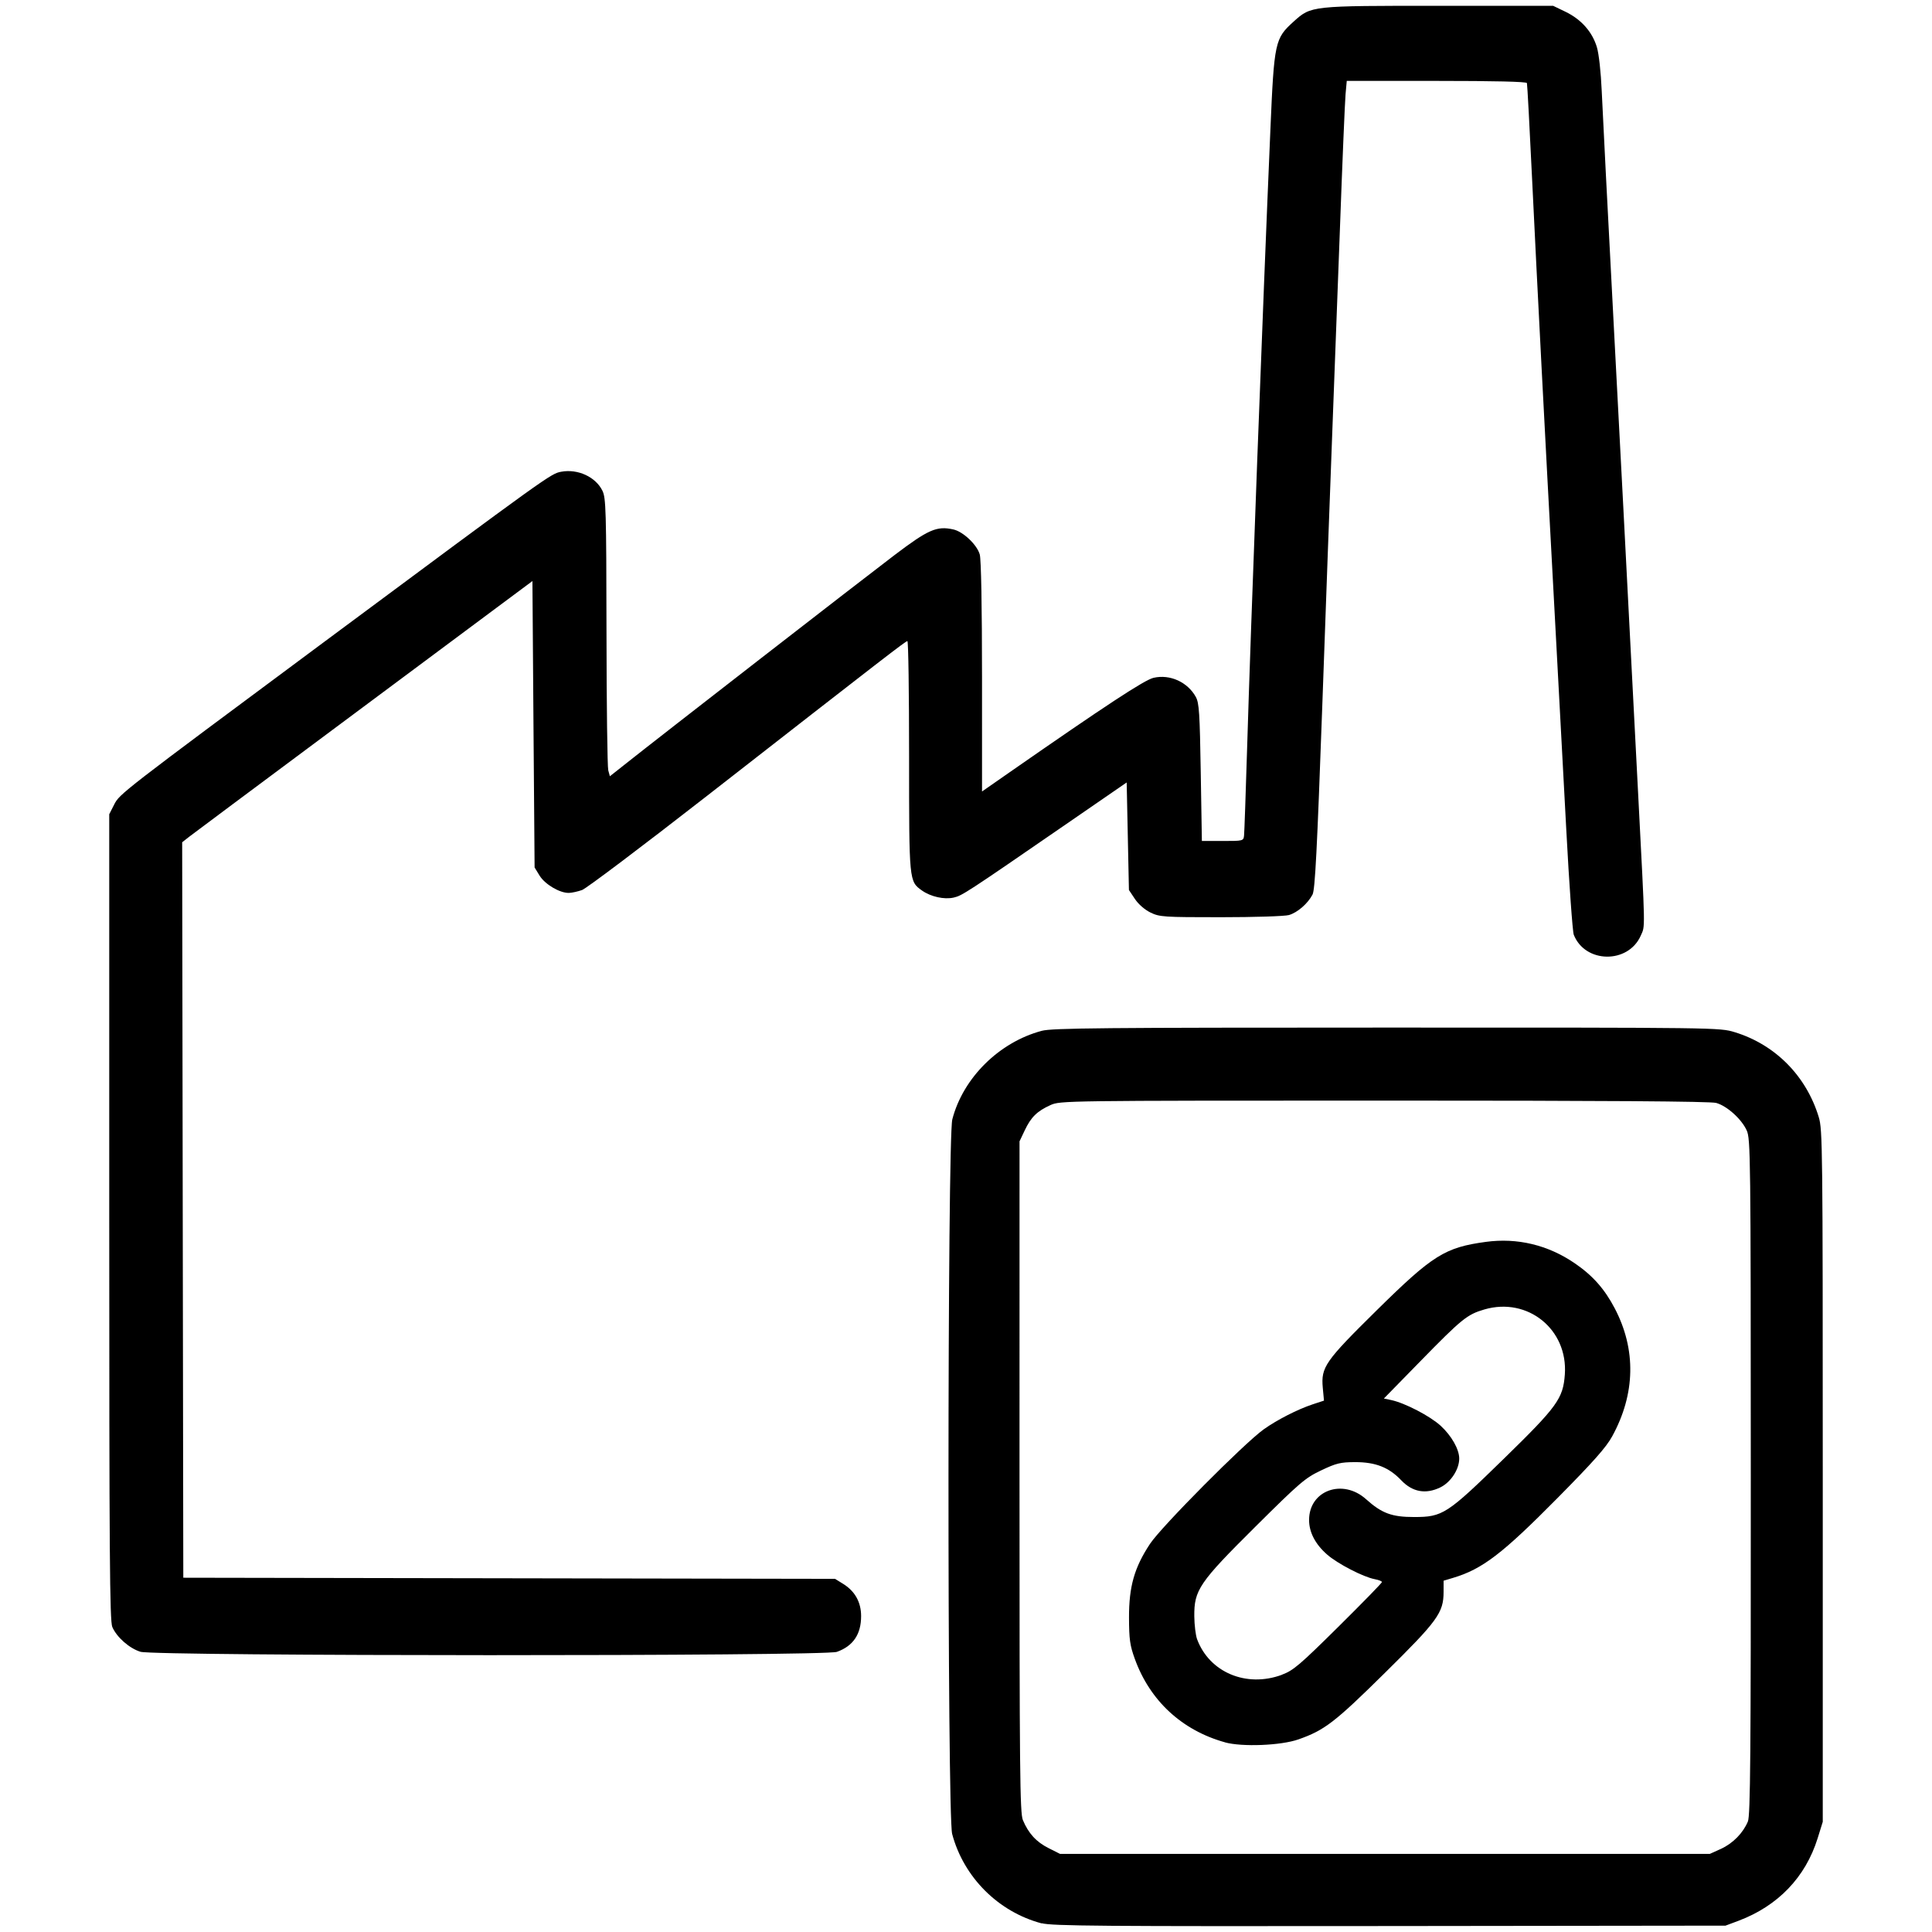
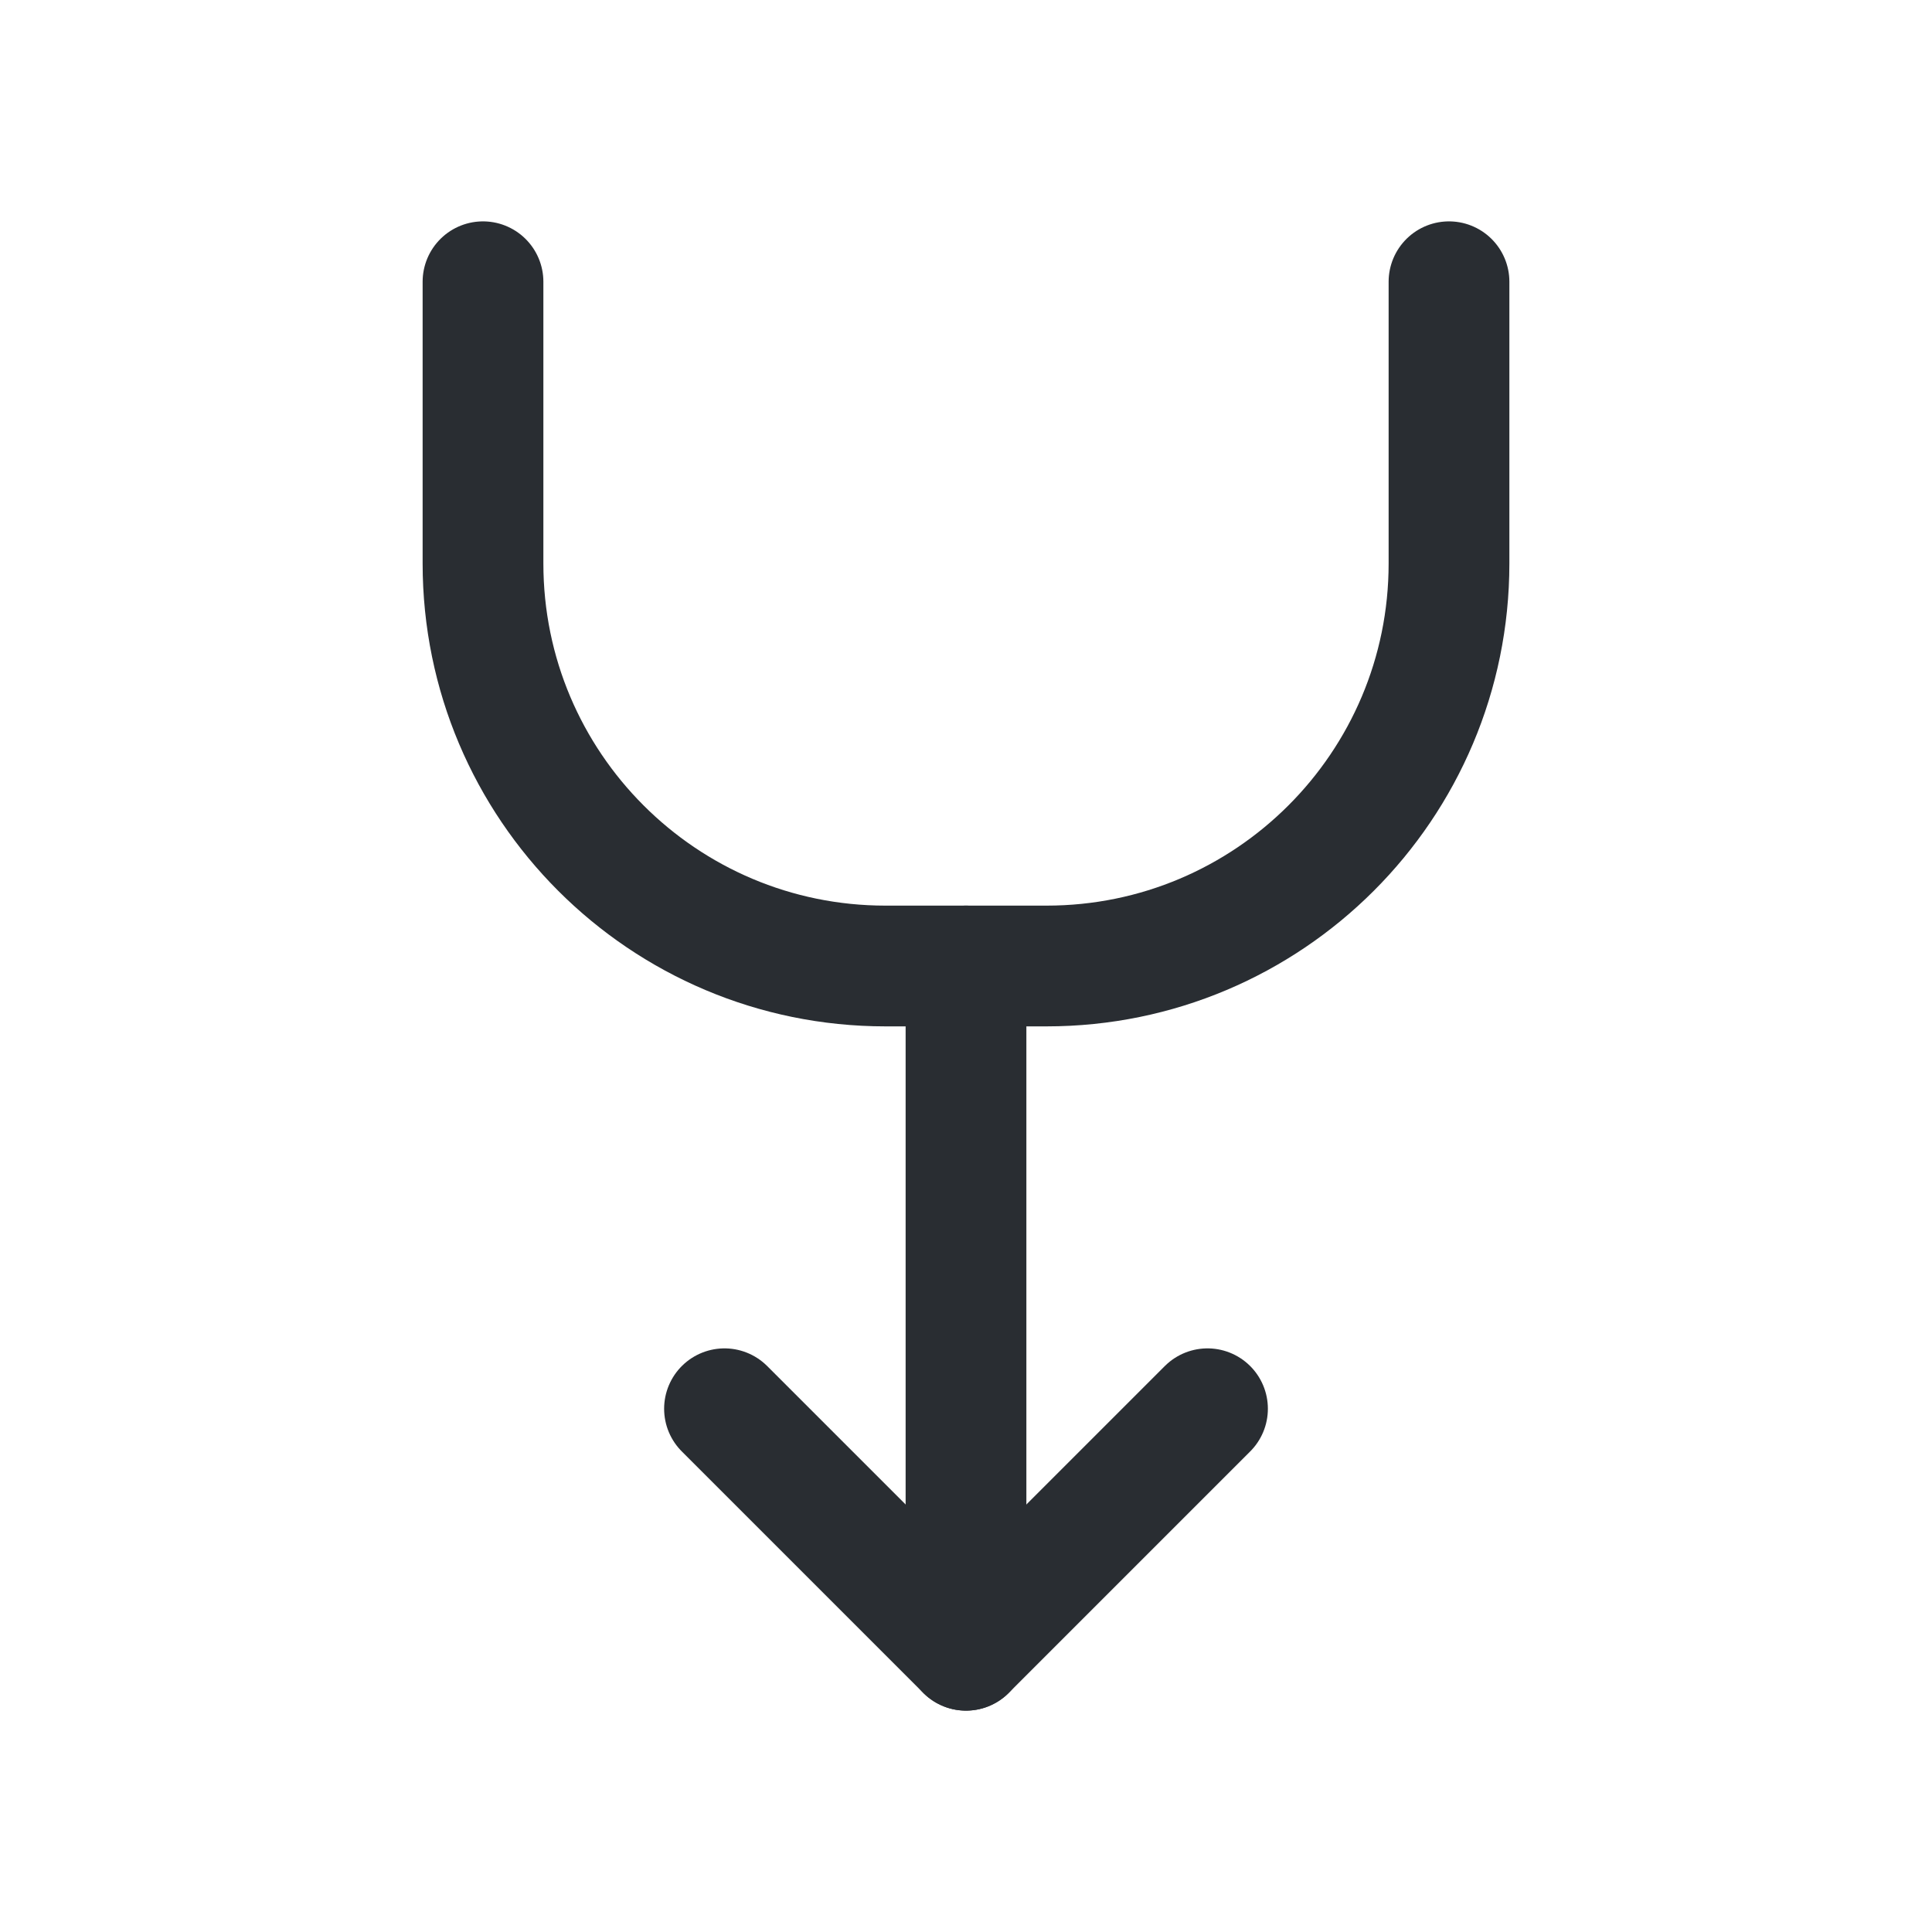
- <svg xmlns="http://www.w3.org/2000/svg" width="24" height="24" viewBox="0 0 24 24" version="1.1" id="svg1" xml:space="preserve">
-   <defs id="defs1" />
-   <g id="layer1">
-     <path style="fill:#000000;stroke-width:0.027" d="m 12.94,23.893 c -0.539,-0.143 -0.969,-0.573 -1.112,-1.111 -0.062,-0.232 -0.06,-8.639 0.002,-8.877 0.134,-0.516 0.582,-0.959 1.112,-1.1 0.128,-0.034 0.758,-0.04 4.284,-0.04 4.12,-3.32e-4 4.135,-1.19e-4 4.323,0.057 0.503,0.154 0.888,0.542 1.044,1.054 0.048,0.157 0.05,0.377 0.05,4.46 v 4.295 l -0.064,0.206 c -0.151,0.483 -0.492,0.838 -0.981,1.023 l -0.163,0.061 -4.172,0.005 c -3.581,0.004 -4.193,-3.99e-4 -4.323,-0.035 z m 8.441,-0.927 c 0.148,-0.069 0.272,-0.196 0.332,-0.339 0.031,-0.073 0.037,-0.825 0.036,-4.282 -5.71e-4,-3.997 -0.003,-4.198 -0.051,-4.303 -0.064,-0.141 -0.245,-0.304 -0.379,-0.341 -0.072,-0.02 -1.374,-0.029 -4.126,-0.029 -3.988,4.53e-4 -4.022,9.05e-4 -4.144,0.056 -0.166,0.075 -0.242,0.15 -0.319,0.313 l -0.065,0.137 -2.75e-4,4.166 c -2.47e-4,3.679 0.005,4.178 0.042,4.266 0.069,0.165 0.167,0.272 0.319,0.348 l 0.143,0.072 4.036,-2.8e-4 4.036,-2.66e-4 z m -6.163,-1.322 c -0.536,-0.149 -0.933,-0.517 -1.121,-1.037 -0.061,-0.168 -0.071,-0.243 -0.072,-0.513 -8.84e-4,-0.386 0.066,-0.621 0.261,-0.916 0.14,-0.212 1.169,-1.248 1.412,-1.422 0.167,-0.119 0.422,-0.249 0.609,-0.311 l 0.14,-0.046 -0.015,-0.16 c -0.023,-0.256 0.027,-0.328 0.672,-0.964 0.693,-0.683 0.845,-0.779 1.354,-0.848 0.389,-0.053 0.771,0.038 1.103,0.265 0.223,0.152 0.371,0.319 0.497,0.559 0.269,0.512 0.258,1.065 -0.031,1.592 -0.074,0.136 -0.237,0.319 -0.677,0.764 -0.69,0.698 -0.936,0.885 -1.3,0.994 l -0.117,0.035 -2.74e-4,0.14 c -4.94e-4,0.258 -0.073,0.358 -0.731,1.007 -0.619,0.611 -0.747,0.71 -1.071,0.824 -0.217,0.077 -0.702,0.096 -0.915,0.037 z m 0.706,-0.84 c 0.141,-0.052 0.219,-0.118 0.701,-0.595 0.298,-0.295 0.542,-0.545 0.542,-0.556 0,-0.011 -0.041,-0.027 -0.09,-0.036 -0.14,-0.026 -0.46,-0.191 -0.59,-0.305 -0.147,-0.127 -0.226,-0.279 -0.225,-0.431 3.18e-4,-0.367 0.418,-0.518 0.708,-0.257 0.195,0.175 0.32,0.221 0.595,0.221 0.357,-8e-5 0.408,-0.033 1.113,-0.721 0.669,-0.653 0.739,-0.75 0.761,-1.05 0.04,-0.559 -0.46,-0.964 -0.998,-0.808 -0.216,0.063 -0.28,0.115 -0.803,0.65 l -0.447,0.457 0.091,0.019 c 0.17,0.036 0.483,0.199 0.614,0.319 0.135,0.124 0.23,0.291 0.231,0.406 0.001,0.135 -0.105,0.297 -0.235,0.36 -0.181,0.088 -0.346,0.058 -0.485,-0.088 -0.153,-0.161 -0.319,-0.226 -0.572,-0.226 -0.183,6.13e-4 -0.235,0.013 -0.424,0.103 -0.198,0.094 -0.263,0.15 -0.815,0.698 -0.701,0.696 -0.763,0.788 -0.76,1.115 0.001,0.107 0.017,0.234 0.034,0.282 0.153,0.414 0.612,0.607 1.054,0.444 z M 1.745,20.519 C 1.606,20.476 1.45,20.338 1.395,20.211 c -0.032,-0.074 -0.038,-0.897 -0.038,-5.092 v -5.004 l 0.062,-0.122 C 1.485,9.862 1.513,9.841 3.996,7.997 6.84,5.885 6.841,5.885 6.972,5.86 c 0.205,-0.038 0.428,0.064 0.512,0.237 0.043,0.088 0.048,0.242 0.05,1.747 0.001,0.908 0.011,1.684 0.022,1.725 l 0.02,0.074 0.205,-0.162 C 8.182,9.162 10.71,7.2 11.106,6.9 c 0.426,-0.323 0.53,-0.369 0.737,-0.323 0.122,0.027 0.294,0.19 0.328,0.311 0.017,0.062 0.028,0.646 0.028,1.522 l 1.64e-4,1.422 0.336,-0.234 c 1.206,-0.839 1.684,-1.153 1.795,-1.178 0.204,-0.047 0.423,0.053 0.525,0.238 0.041,0.075 0.049,0.2 0.061,0.938 l 0.014,0.851 h 0.258 c 0.255,0 0.259,-8.26e-4 0.266,-0.069 0.004,-0.038 0.021,-0.526 0.038,-1.084 0.043,-1.451 0.196,-5.531 0.289,-7.68 0.047,-1.097 0.056,-1.136 0.29,-1.347 0.218,-0.196 0.211,-0.195 1.809,-0.195 h 1.413 L 19.451,0.148 c 0.194,0.095 0.33,0.25 0.386,0.438 0.025,0.082 0.05,0.312 0.06,0.541 0.009,0.219 0.078,1.559 0.153,2.978 0.075,1.419 0.167,3.179 0.204,3.911 0.038,0.732 0.081,1.566 0.096,1.853 0.09,1.736 0.088,1.626 0.032,1.754 -0.156,0.353 -0.691,0.346 -0.832,-0.011 -0.015,-0.038 -0.057,-0.624 -0.093,-1.304 C 19.421,9.63 19.354,8.389 19.309,7.551 19.187,5.303 19.097,3.568 19.033,2.24 c -0.031,-0.649 -0.06,-1.193 -0.065,-1.208 -0.005,-0.018 -0.403,-0.027 -1.123,-0.027 h -1.115 l -0.015,0.165 c -0.008,0.091 -0.04,0.844 -0.07,1.674 -0.031,0.83 -0.074,1.991 -0.097,2.58 -0.022,0.589 -0.078,2.092 -0.122,3.341 -0.065,1.802 -0.09,2.287 -0.121,2.347 -0.059,0.113 -0.187,0.224 -0.293,0.255 -0.052,0.015 -0.433,0.027 -0.847,0.027 -0.711,0 -0.76,-0.003 -0.873,-0.058 -0.072,-0.035 -0.15,-0.103 -0.194,-0.169 l -0.074,-0.111 -0.014,-0.668 -0.014,-0.668 -0.755,0.52 c -1.241,0.855 -1.289,0.886 -1.394,0.91 -0.118,0.027 -0.285,-0.011 -0.393,-0.087 -0.162,-0.116 -0.161,-0.105 -0.161,-1.669 0,-0.786 -0.009,-1.43 -0.021,-1.43 -0.022,7.69e-5 -0.253,0.179 -2.504,1.934 -0.793,0.618 -1.484,1.139 -1.537,1.158 -0.053,0.019 -0.126,0.035 -0.163,0.036 -0.114,0.003 -0.297,-0.106 -0.364,-0.213 L 6.641,10.776 6.627,8.997 6.614,7.218 6.106,7.596 C 5.827,7.804 4.888,8.503 4.02,9.149 3.152,9.795 2.401,10.355 2.352,10.393 l -0.089,0.07 0.007,4.568 0.007,4.568 4.048,0.007 4.048,0.007 0.102,0.063 c 0.146,0.091 0.222,0.227 0.222,0.4 0,0.226 -0.099,0.372 -0.301,0.444 -0.156,0.056 -8.473,0.054 -8.651,-0.001 z" id="path1" />
+ <svg xmlns="http://www.w3.org/2000/svg" version="1.1" width="24px" height="24px" viewBox="0 0 24 24">
+   <g fill="none" stroke="#292D32" stroke-width="1.5" stroke-linecap="round" stroke-linejoin="round">
+     <path d="M6 3.5v3.5a5 5 0 0 0 5 5h2a5 5 0 0 0 5-5V3.5" />
+     <path d="M12 12v8.5" />
+     <path d="M9 17.5l3 3 3-3" />
  </g>
</svg>
